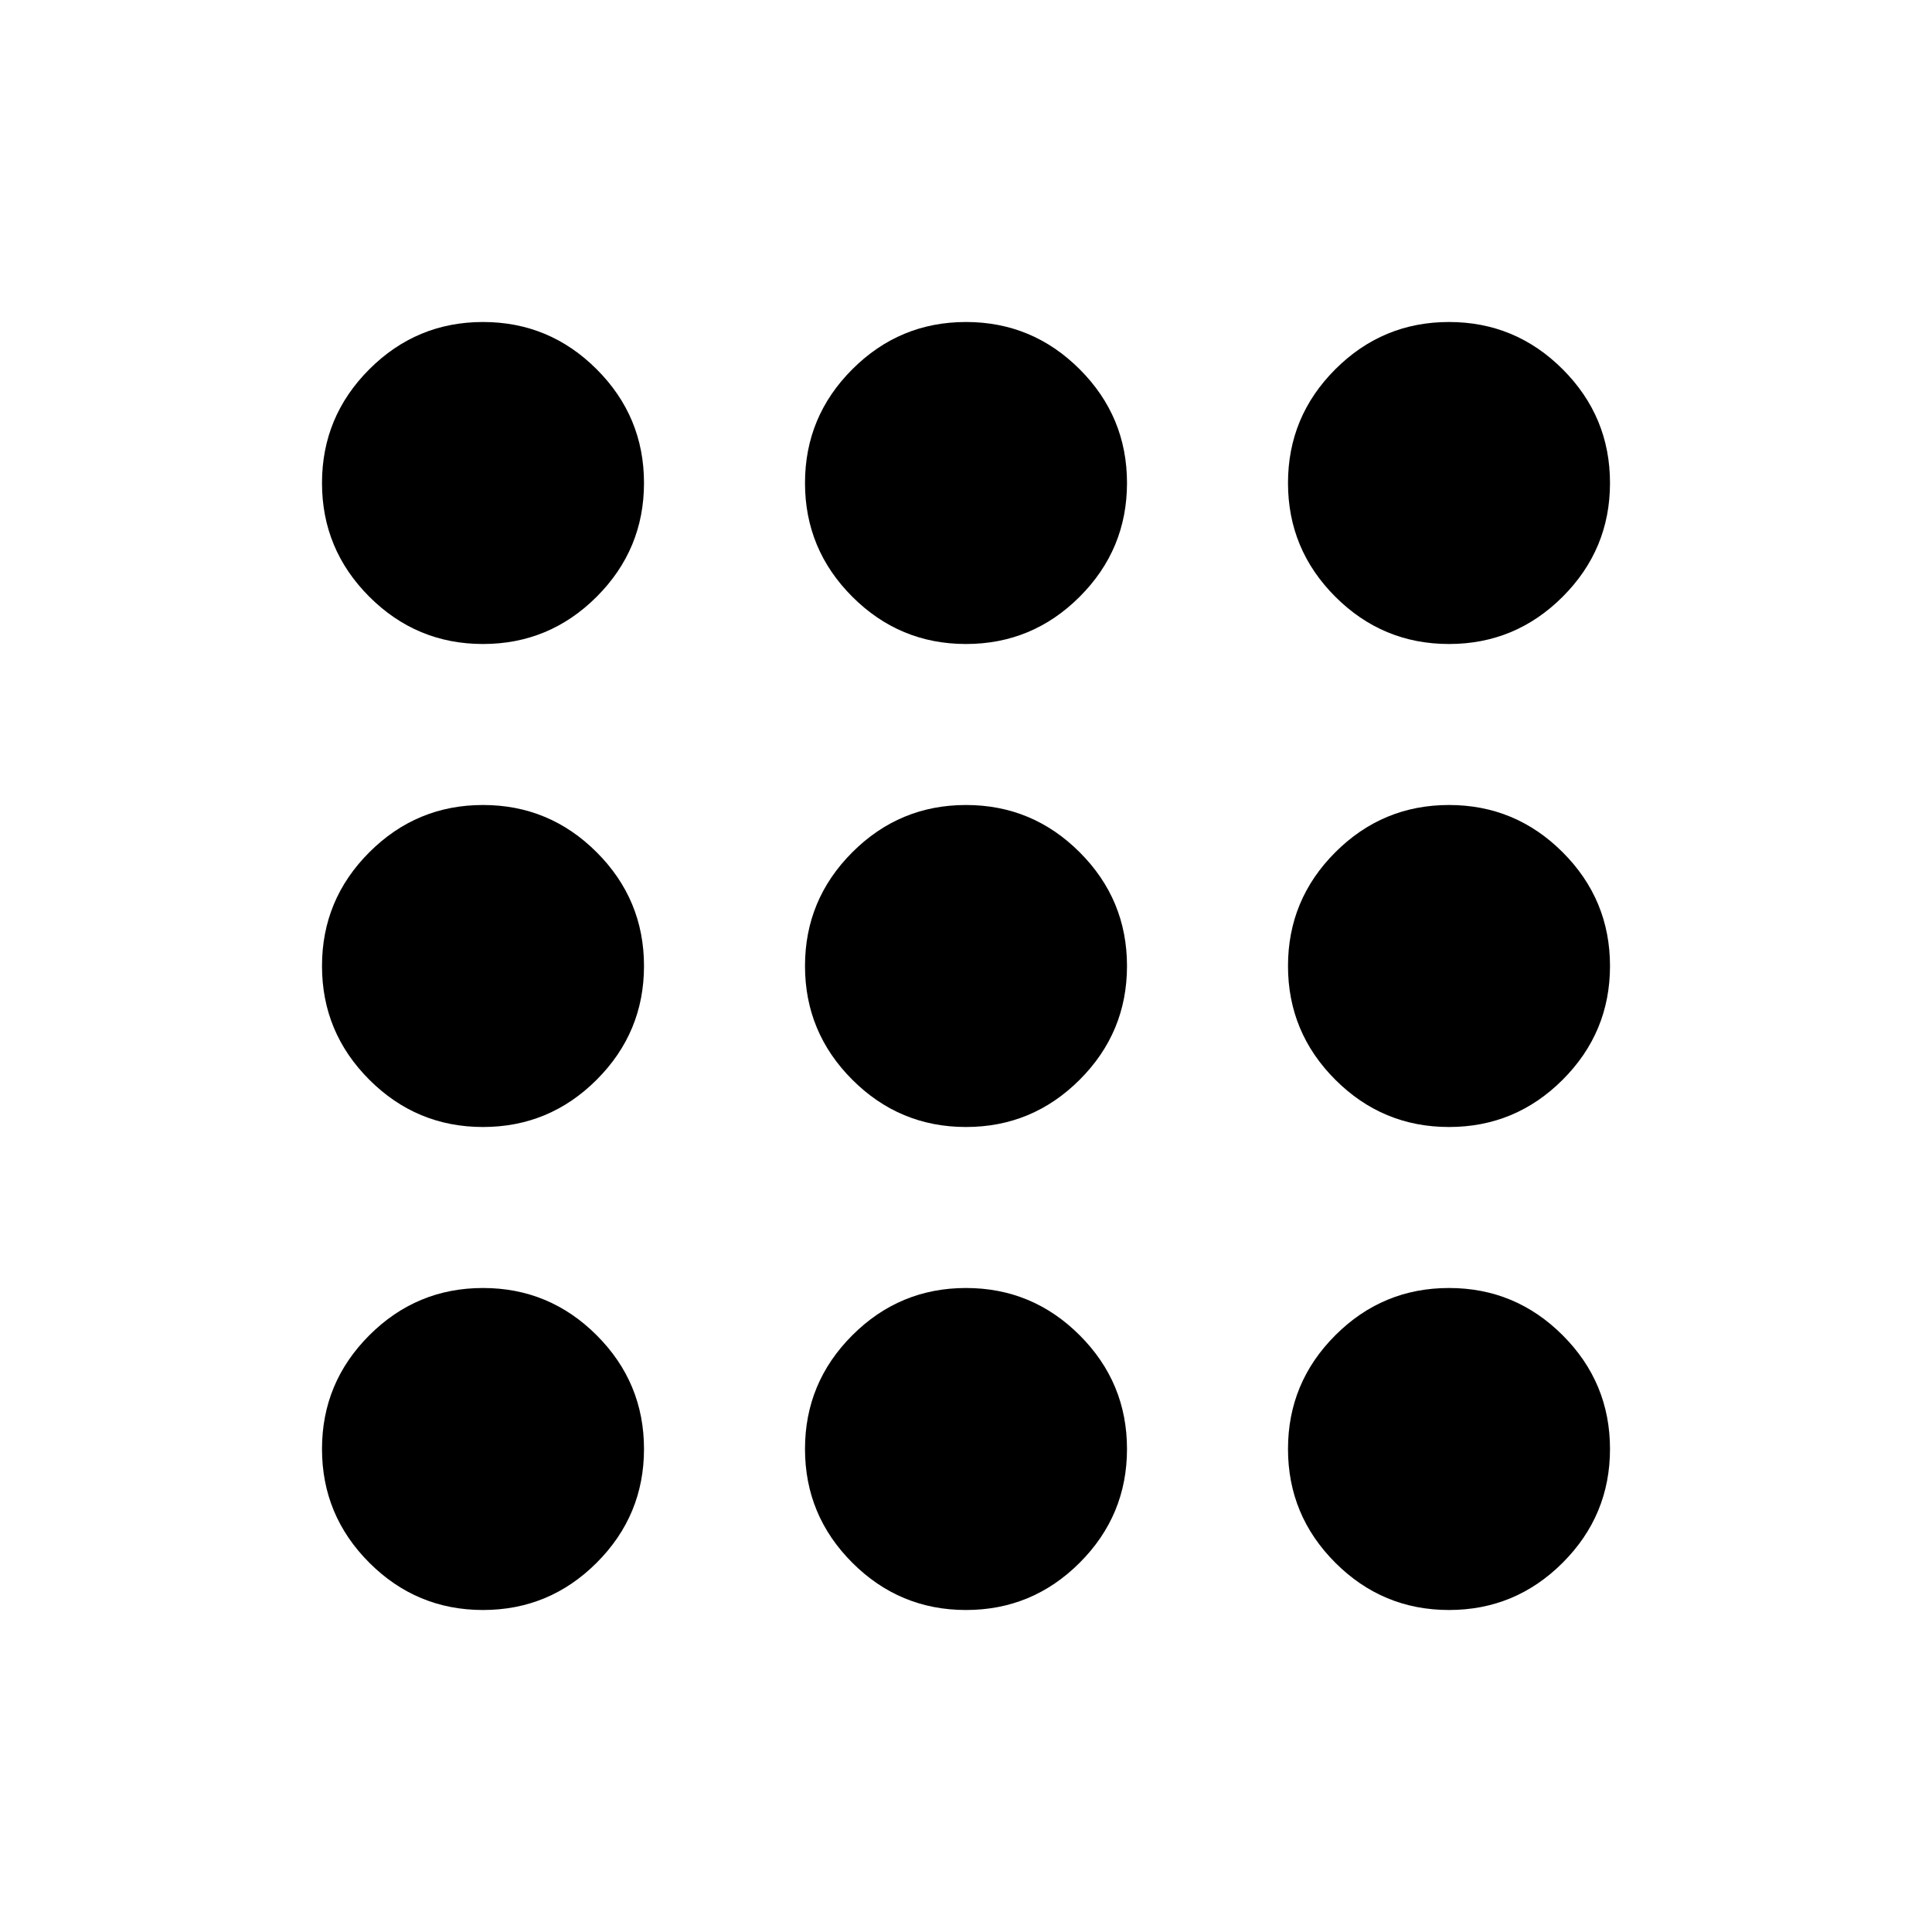
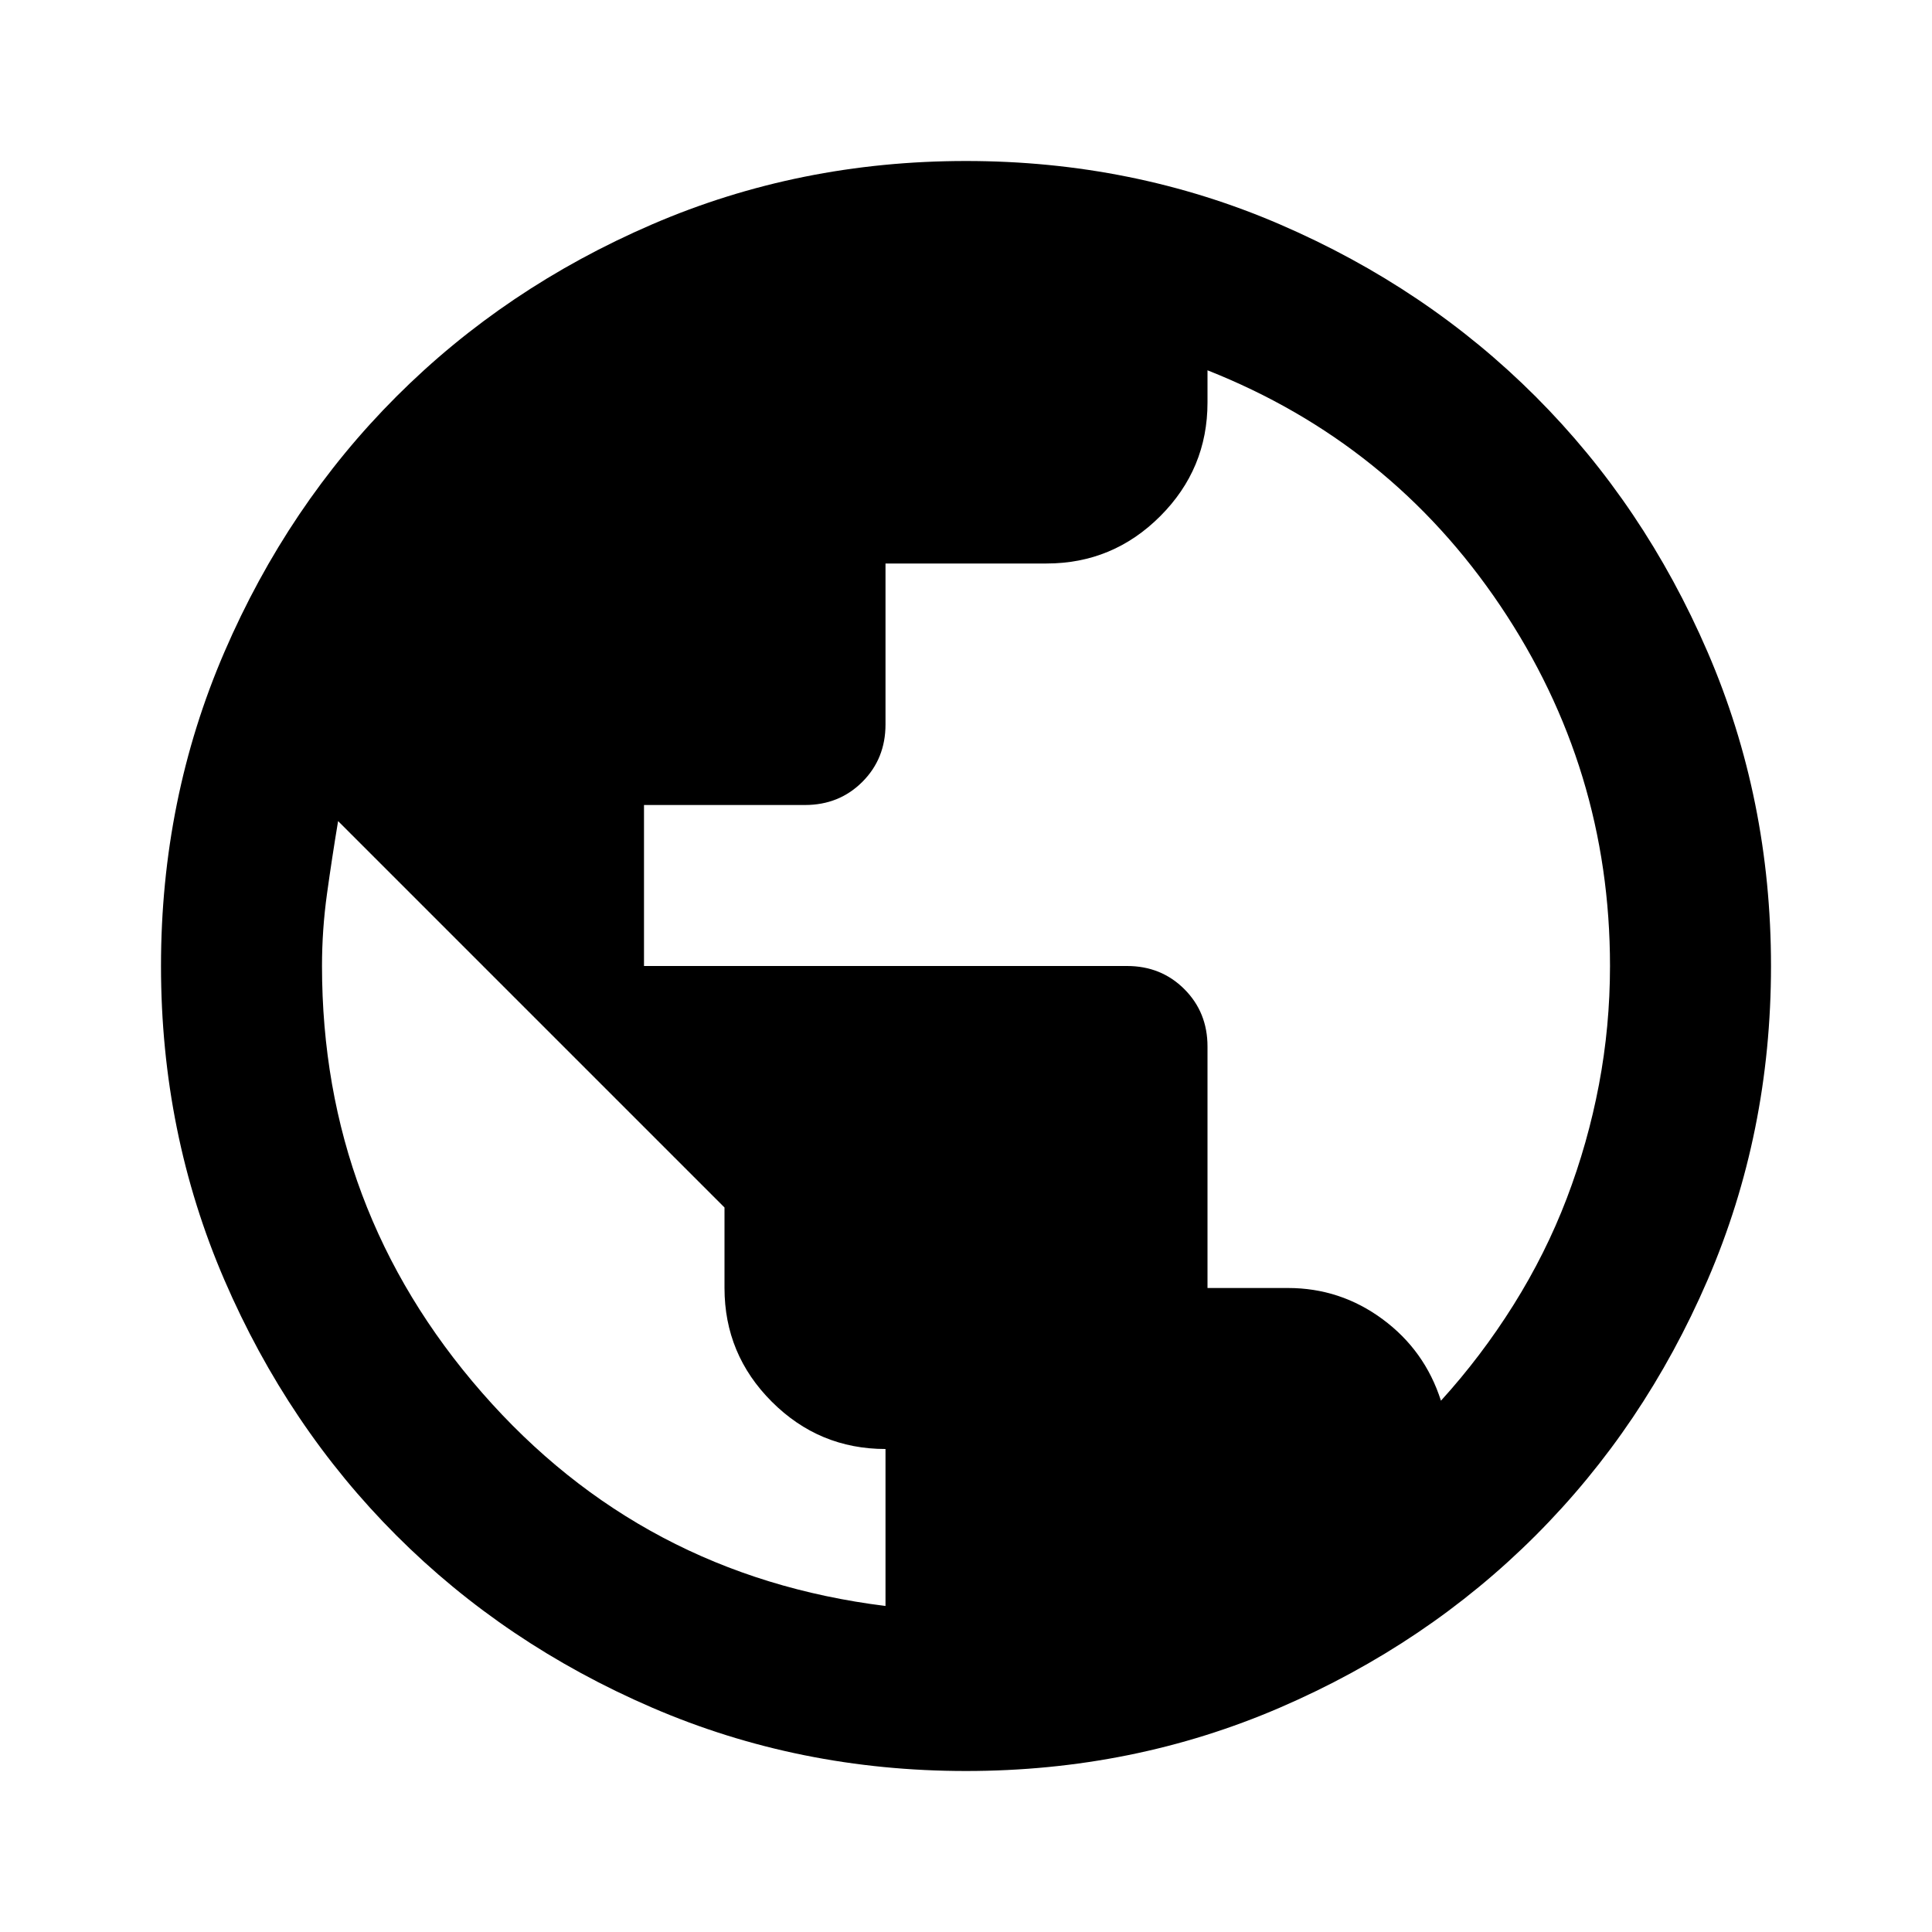
<svg xmlns="http://www.w3.org/2000/svg" width="512" height="512" viewBox="0 0 960 960">
  <rect x="0" y="0" width="960" height="960" fill="#ffffff" />
  <g transform="translate(0 960)">
-     <path d="M240-160q-33 0-56.5-23.5T160-240q0-33 23.5-56.5T240-320q33 0 56.5 23.5T320-240q0 33-23.5 56.5T240-160Zm240 0q-33 0-56.5-23.5T400-240q0-33 23.5-56.5T480-320q33 0 56.5 23.5T560-240q0 33-23.5 56.5T480-160Zm240 0q-33 0-56.5-23.5T640-240q0-33 23.5-56.5T720-320q33 0 56.5 23.5T800-240q0 33-23.5 56.5T720-160ZM240-400q-33 0-56.5-23.5T160-480q0-33 23.5-56.5T240-560q33 0 56.5 23.5T320-480q0 33-23.5 56.5T240-400Zm240 0q-33 0-56.5-23.5T400-480q0-33 23.5-56.5T480-560q33 0 56.5 23.5T560-480q0 33-23.5 56.5T480-400Zm240 0q-33 0-56.5-23.5T640-480q0-33 23.5-56.5T720-560q33 0 56.5 23.5T800-480q0 33-23.5 56.5T720-400ZM240-640q-33 0-56.5-23.5T160-720q0-33 23.5-56.5T240-800q33 0 56.5 23.5T320-720q0 33-23.5 56.5T240-640Zm240 0q-33 0-56.5-23.5T400-720q0-33 23.5-56.5T480-800q33 0 56.5 23.5T560-720q0 33-23.5 56.5T480-640Zm240 0q-33 0-56.5-23.5T640-720q0-33 23.5-56.5T720-800q33 0 56.5 23.5T800-720q0 33-23.5 56.5T720-640Z" fill="#000000" />
+     <path d="M480-80q-83 0-156-31.5T197-197q-54-54-85.5-127T80-480q0-83 31.5-156T197-763q54-54 127-85.5T480-880q83 0 156 31.5T763-763q54 54 85.5 127T880-480q0 83-31.5 156T763-197q-54 54-127 85.5T480-80Zm-40-82v-78q-33 0-56.5-23.5T360-320v-40L168-552q-3 18-5.5 36t-2.5 36q0 121 79.5 212T440-162Zm276-102q20-22 36-47.5t26.5-53q10.5-27.5 16-56.5t5.5-59q0-98-54.5-179T600-776v16q0 33-23.5 56.5T520-680h-80v80q0 17-11.5 28.5T400-560h-80v80h240q17 0 28.5 11.5T600-440v120h40q26 0 47 15.5t29 40.5Z" fill="#000000" />
  </g>
</svg>
